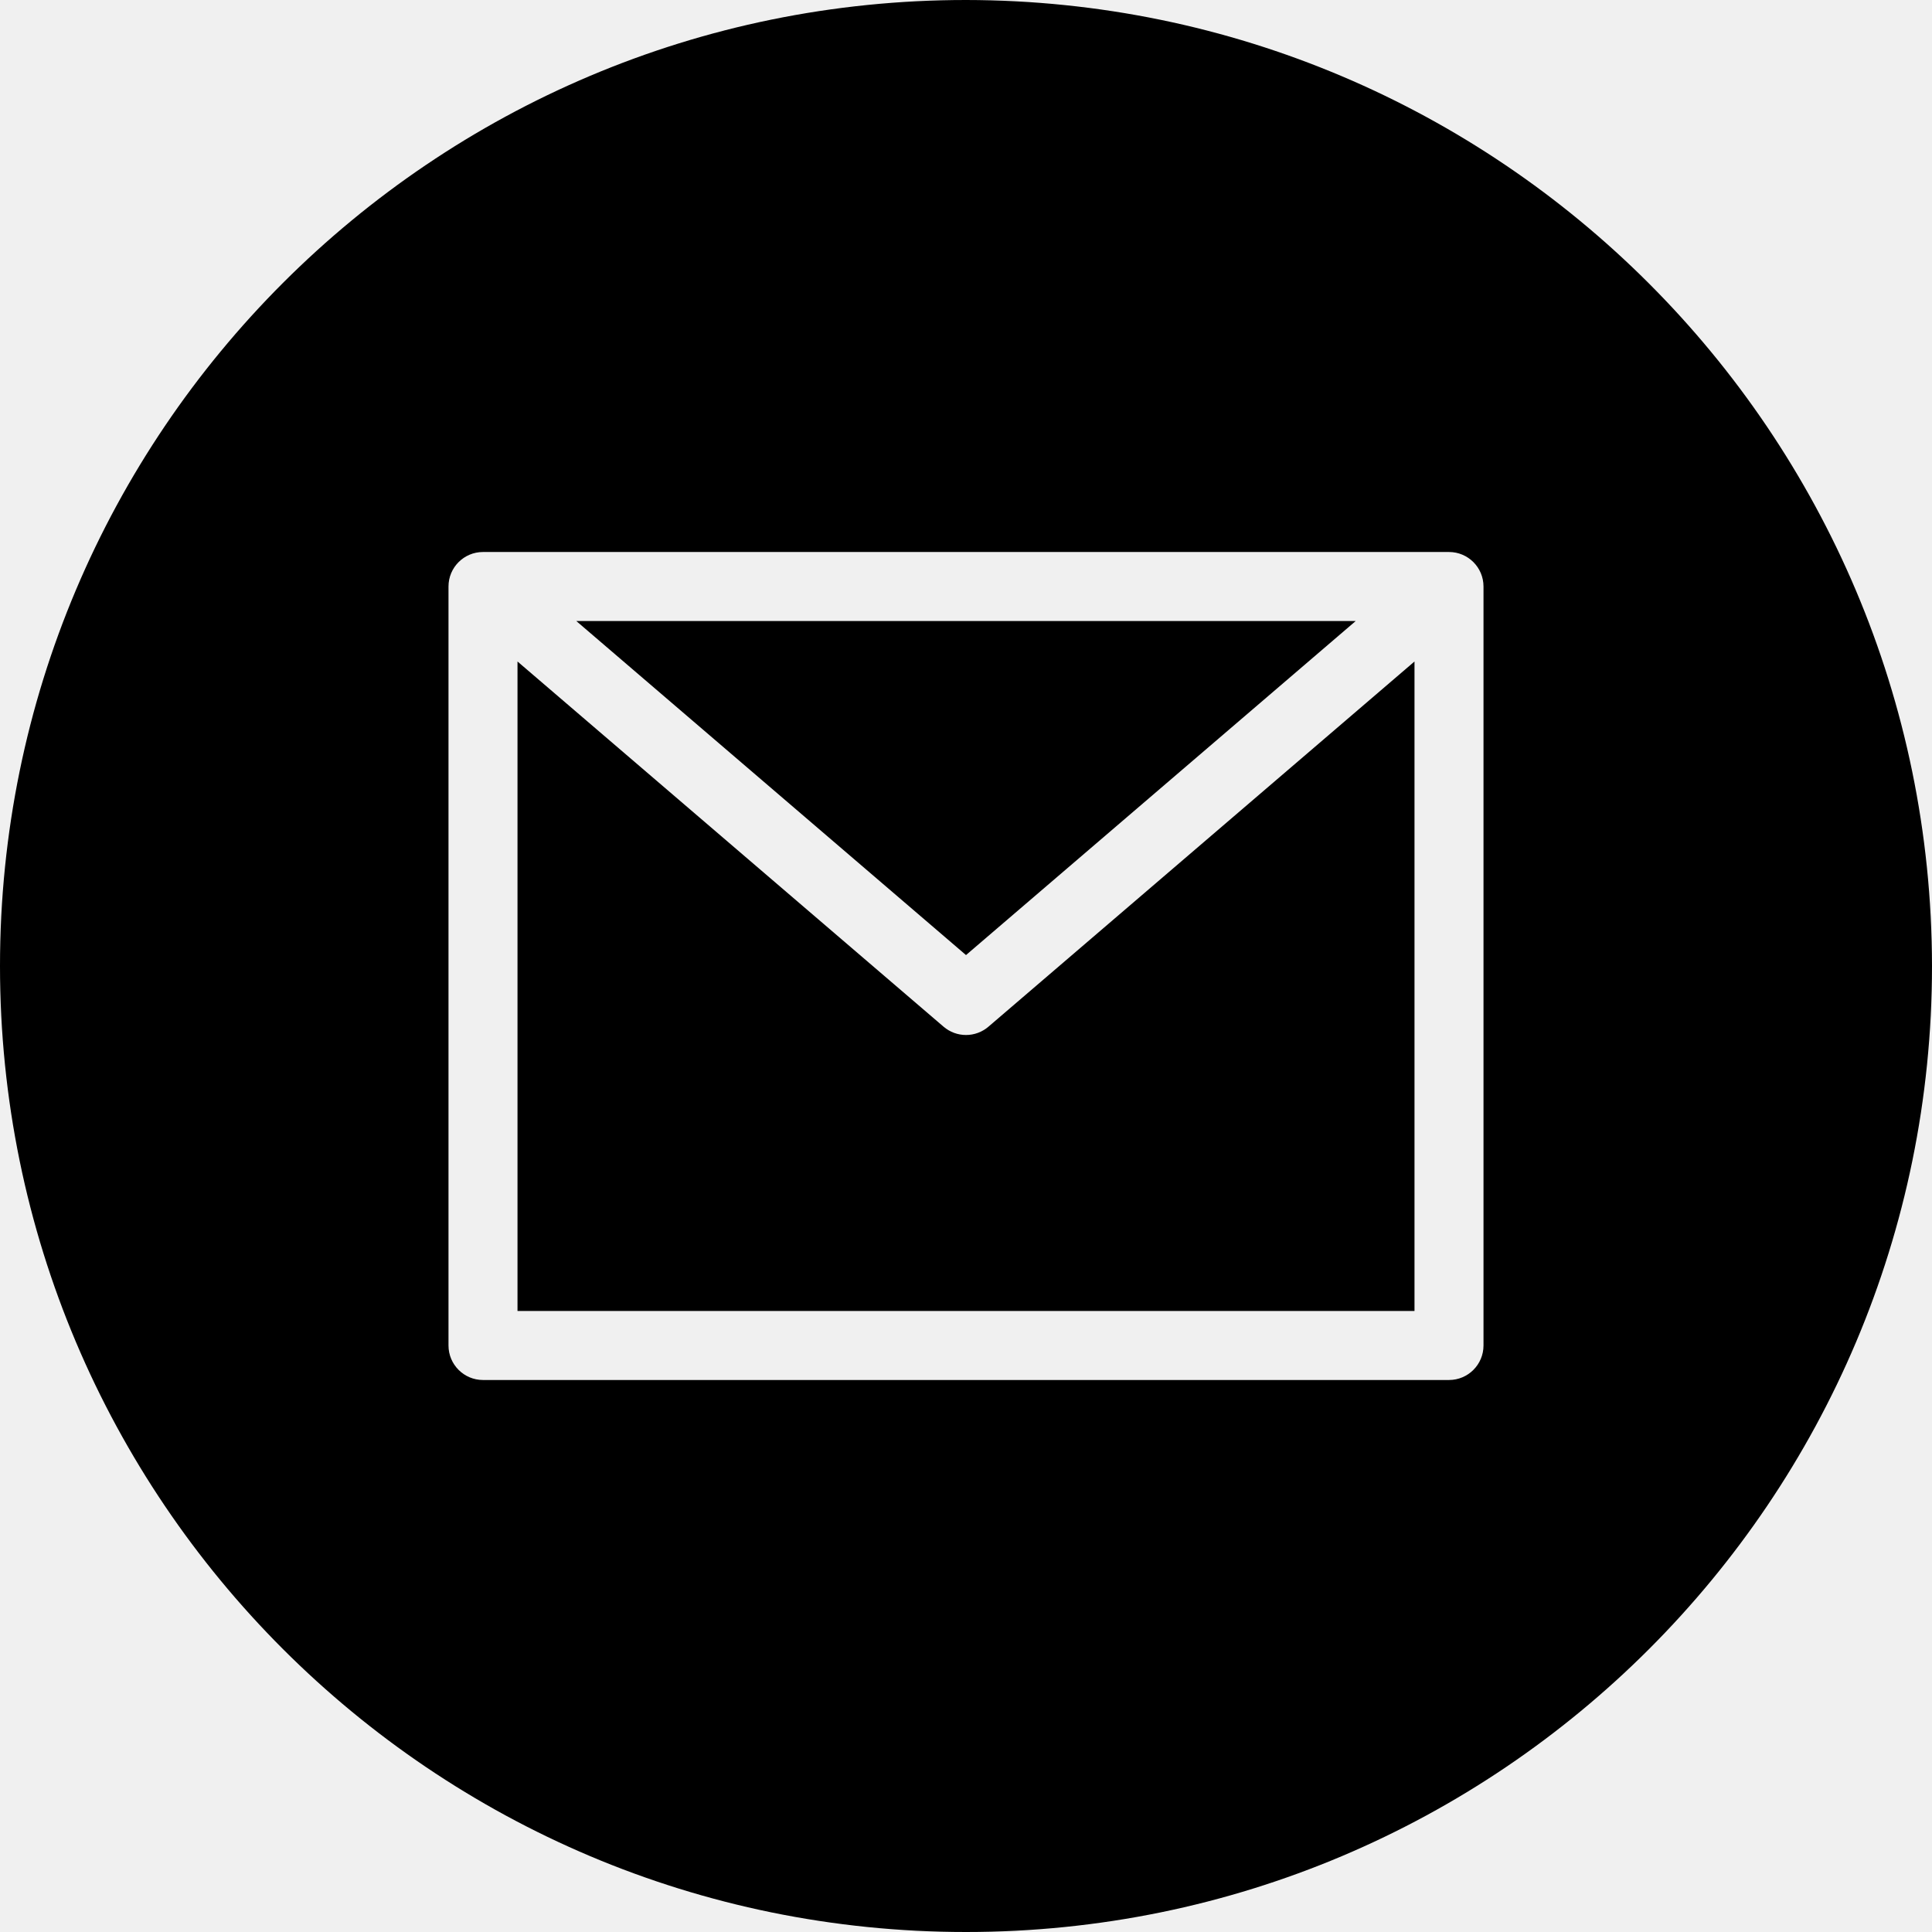
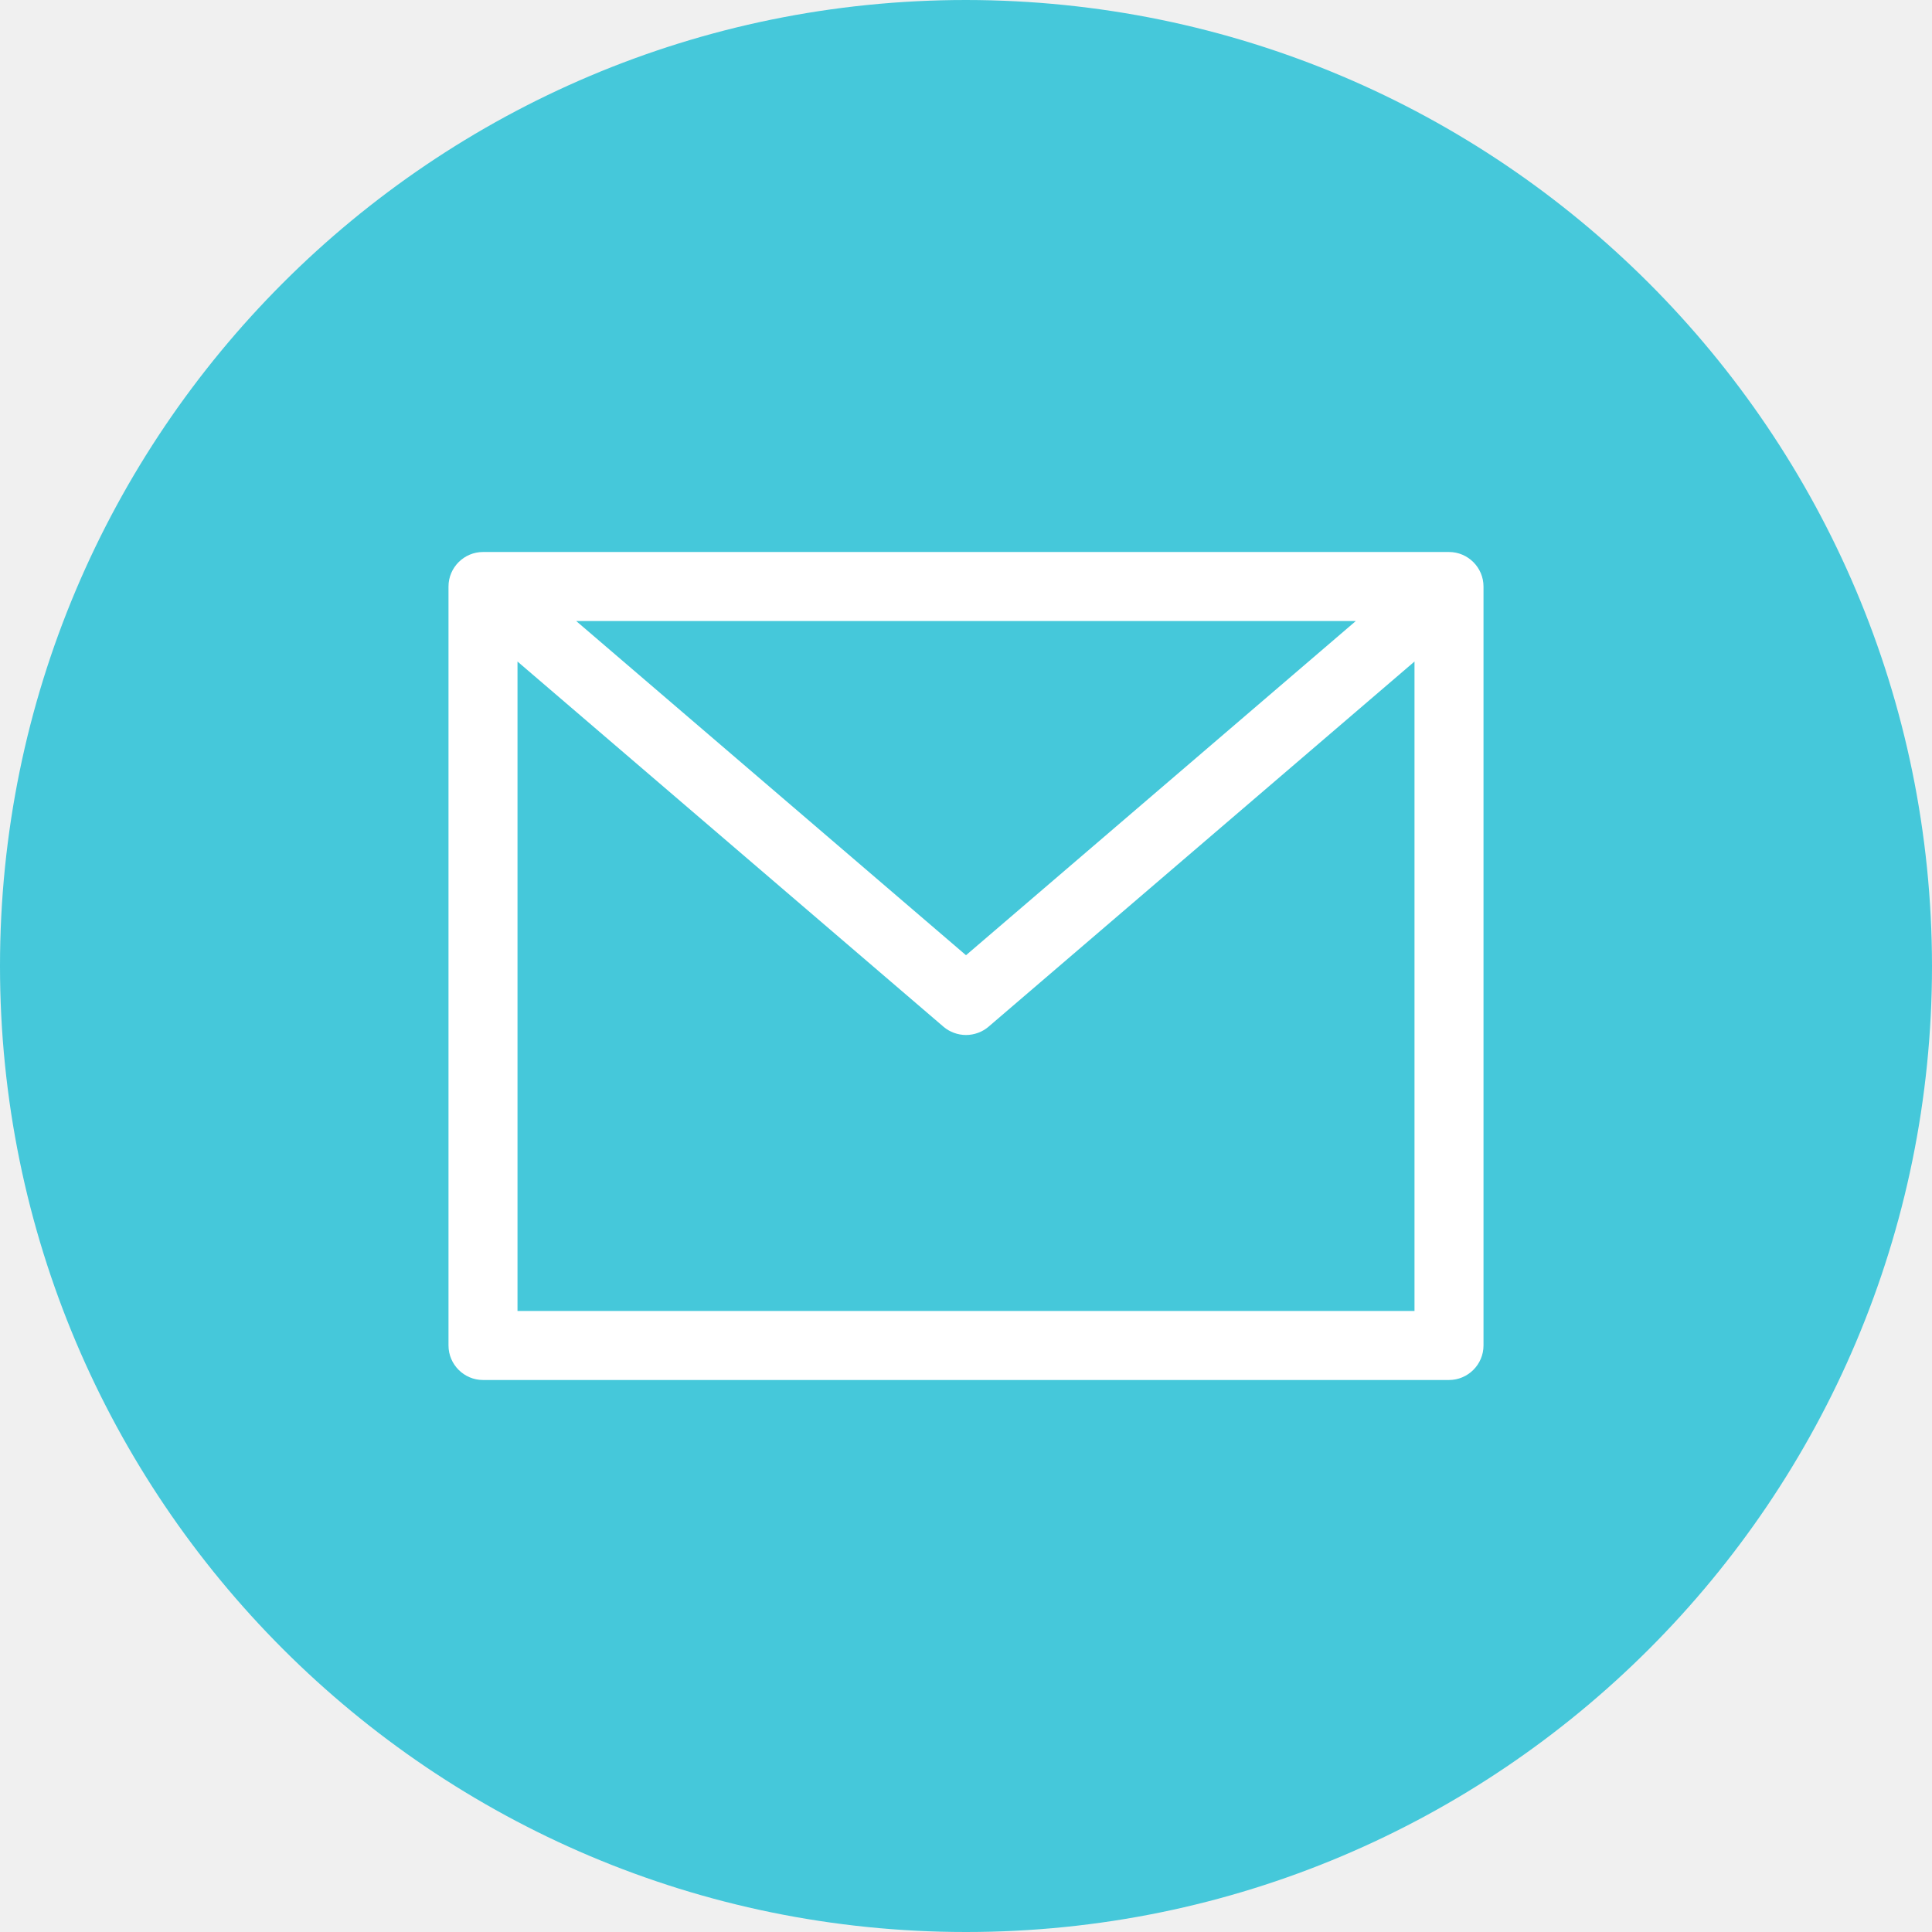
- <svg xmlns="http://www.w3.org/2000/svg" height="448pt" viewBox="0 0 448 448" width="448pt">
-   <path d="M314.375 144h-180.75L224 221.465zm0 0" />
-   <path d="M224 240a7.986 7.986 0 0 1-5.207-1.93L120 153.39V304h208V153.39l-98.793 84.68A7.986 7.986 0 0 1 224 240zm0 0" />
-   <path d="M224 0C100.29 0 0 100.29 0 224s100.29 224 224 224 224-100.29 224-224C447.86 100.348 347.652.14 224 0zm120 312a8 8 0 0 1-8 8H112a8 8 0 0 1-8-8V136a8 8 0 0 1 8-8h224a8 8 0 0 1 8 8zm0 0" />
+ <svg xmlns="http://www.w3.org/2000/svg" version="1.1" x="0px" y="0px" viewBox="0 0 448 448" style="enable-background:new 0 0 448 448;" xml:space="preserve">
+   <style type="text/css">
+ 	.st0{fill:#FFFFFF;}
+ 	.st1{fill:#45C8DA;}
+ </style>
+   <g id="Слой_2">
+     <rect x="80.8" y="110.5" class="st0" width="292.6" height="237.8" />
+   </g>
+   <g id="Слой_1">
+     <path class="st1" d="M314.4,144H133.6l90.4,77.5L314.4,144z" />
+     <path class="st1" d="M224,240c-1.9,0-3.8-0.7-5.2-1.9L120,153.4V304h208V153.4l-98.8,84.7C227.8,239.3,225.9,240,224,240z" />
+     <path class="st1" d="M224,0C100.3,0,0,100.3,0,224s100.3,224,224,224s224-100.3,224-224C447.9,100.3,347.7,0.1,224,0z M344,312   c0,4.4-3.6,8-8,8H112c-4.4,0-8-3.6-8-8V136c0-4.4,3.6-8,8-8h224c4.4,0,8,3.6,8,8V312z" />
+   </g>
</svg>
